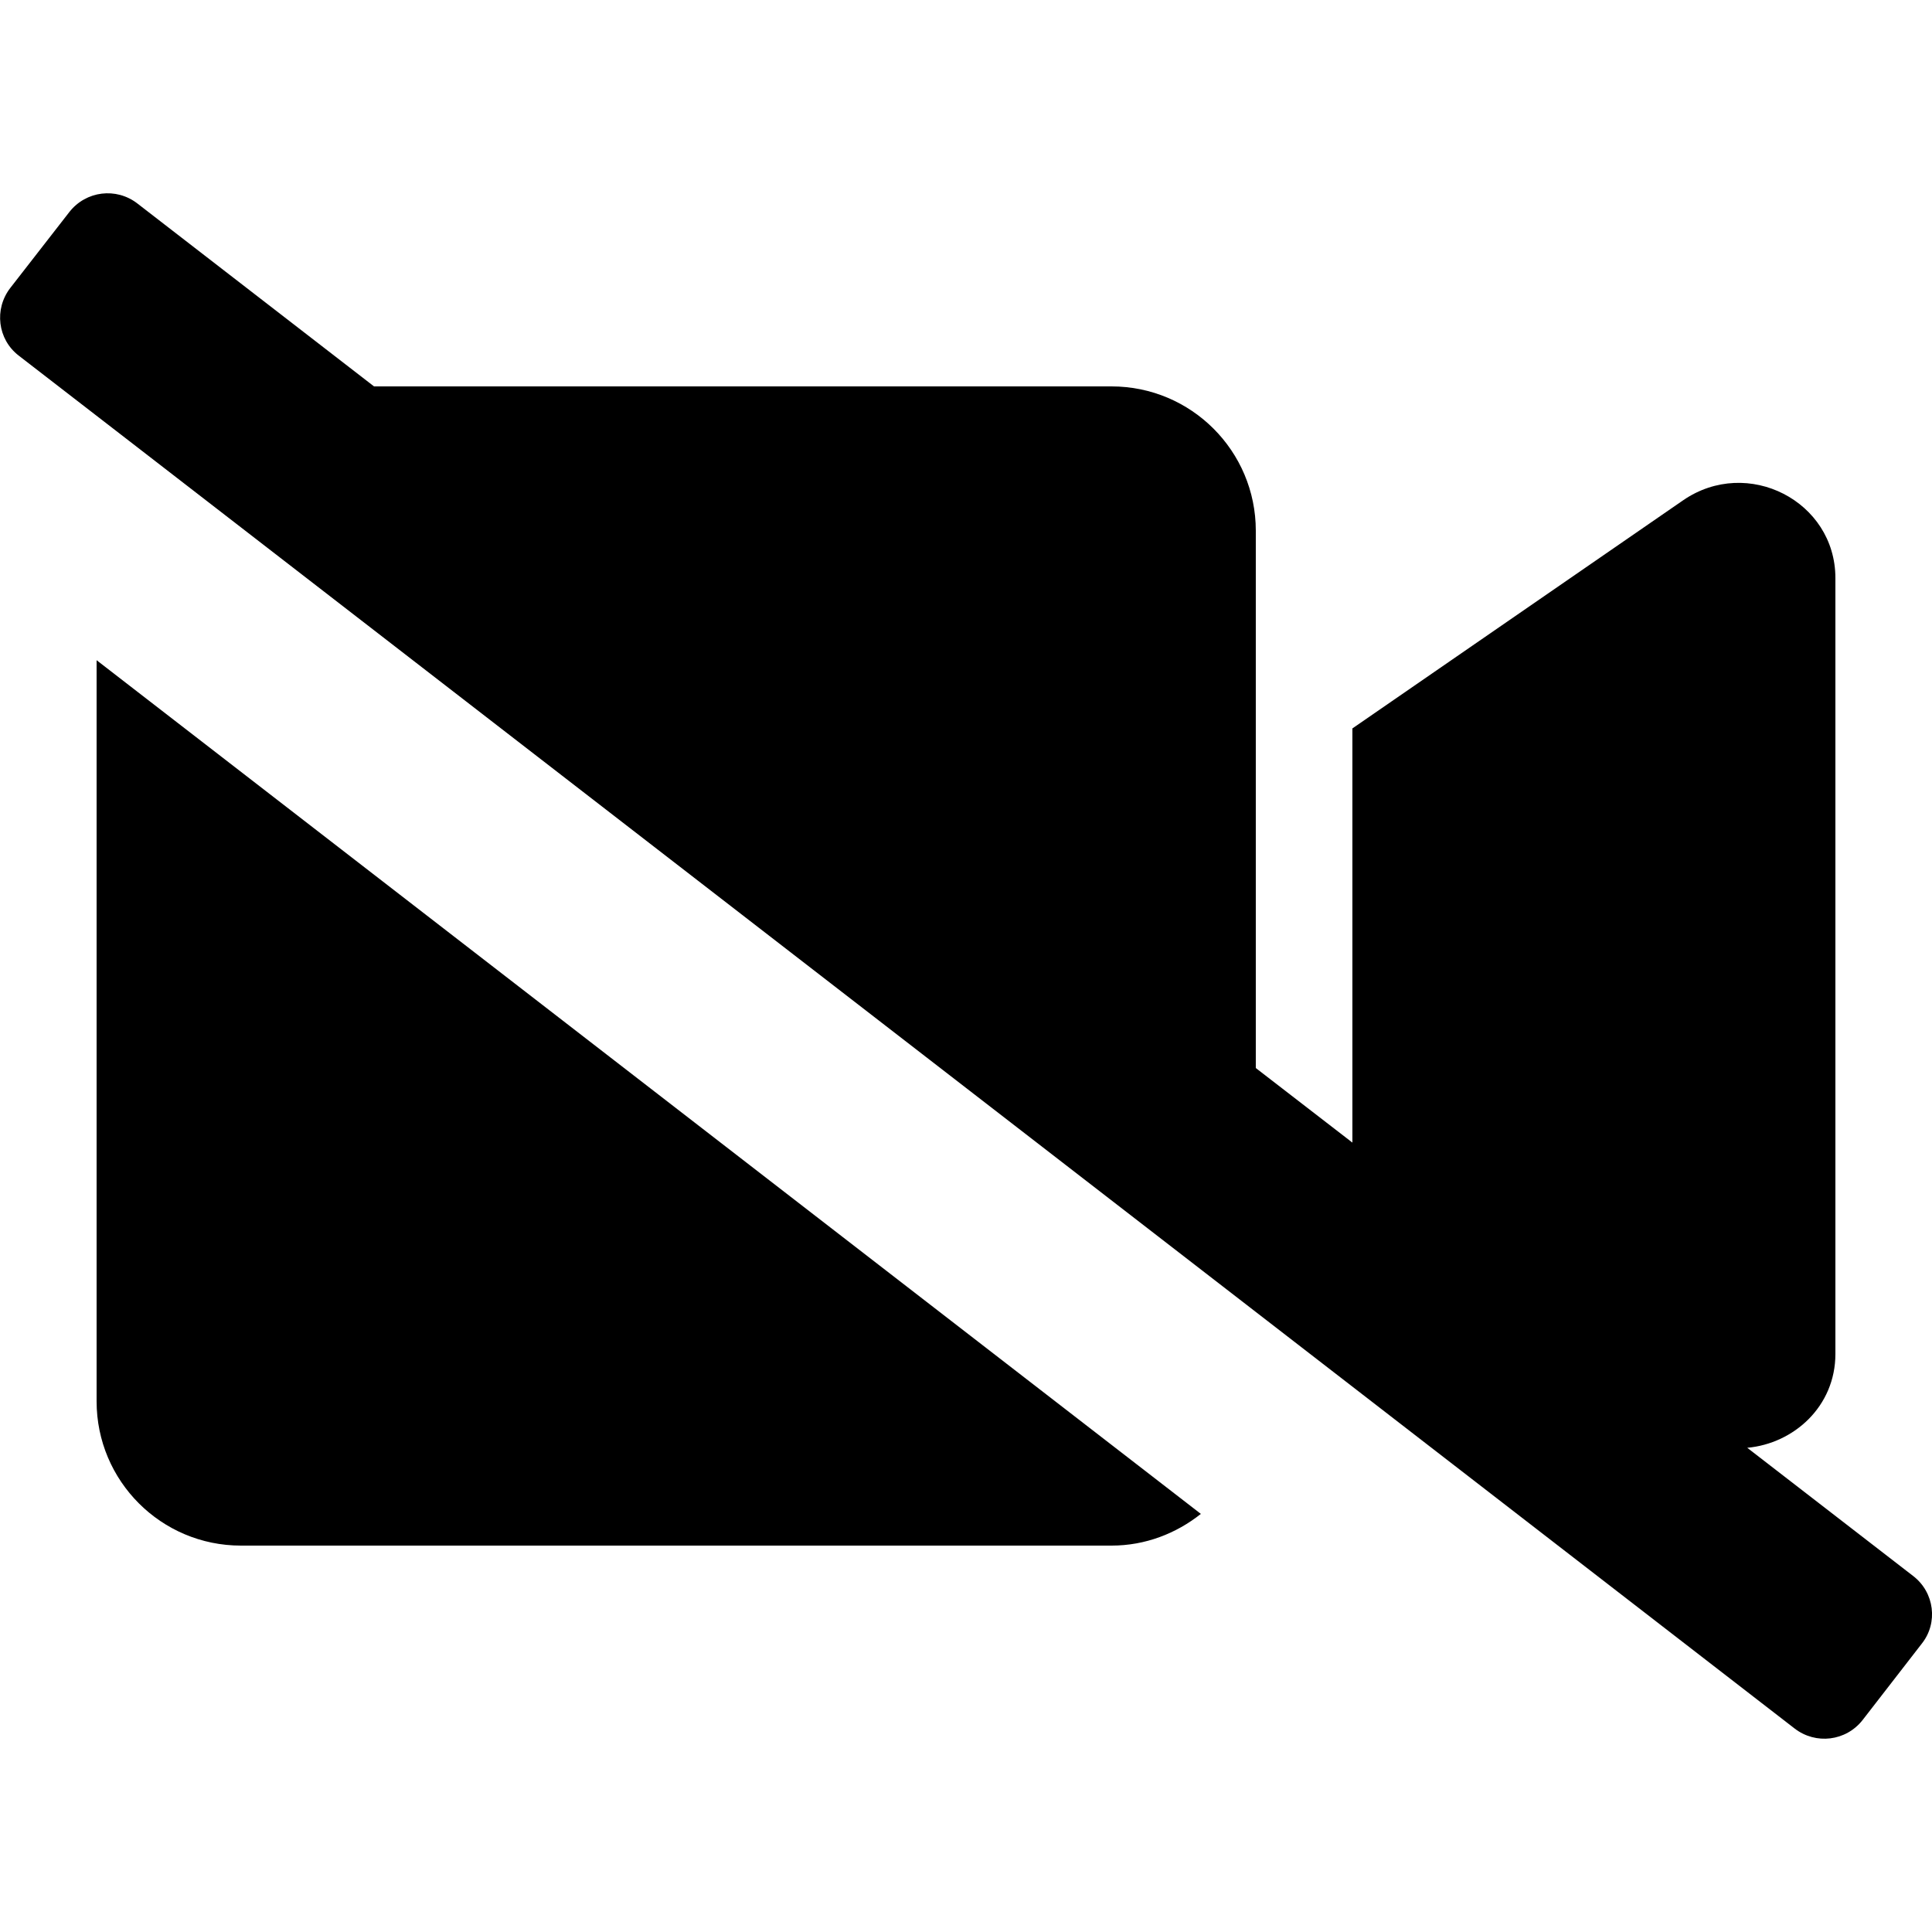
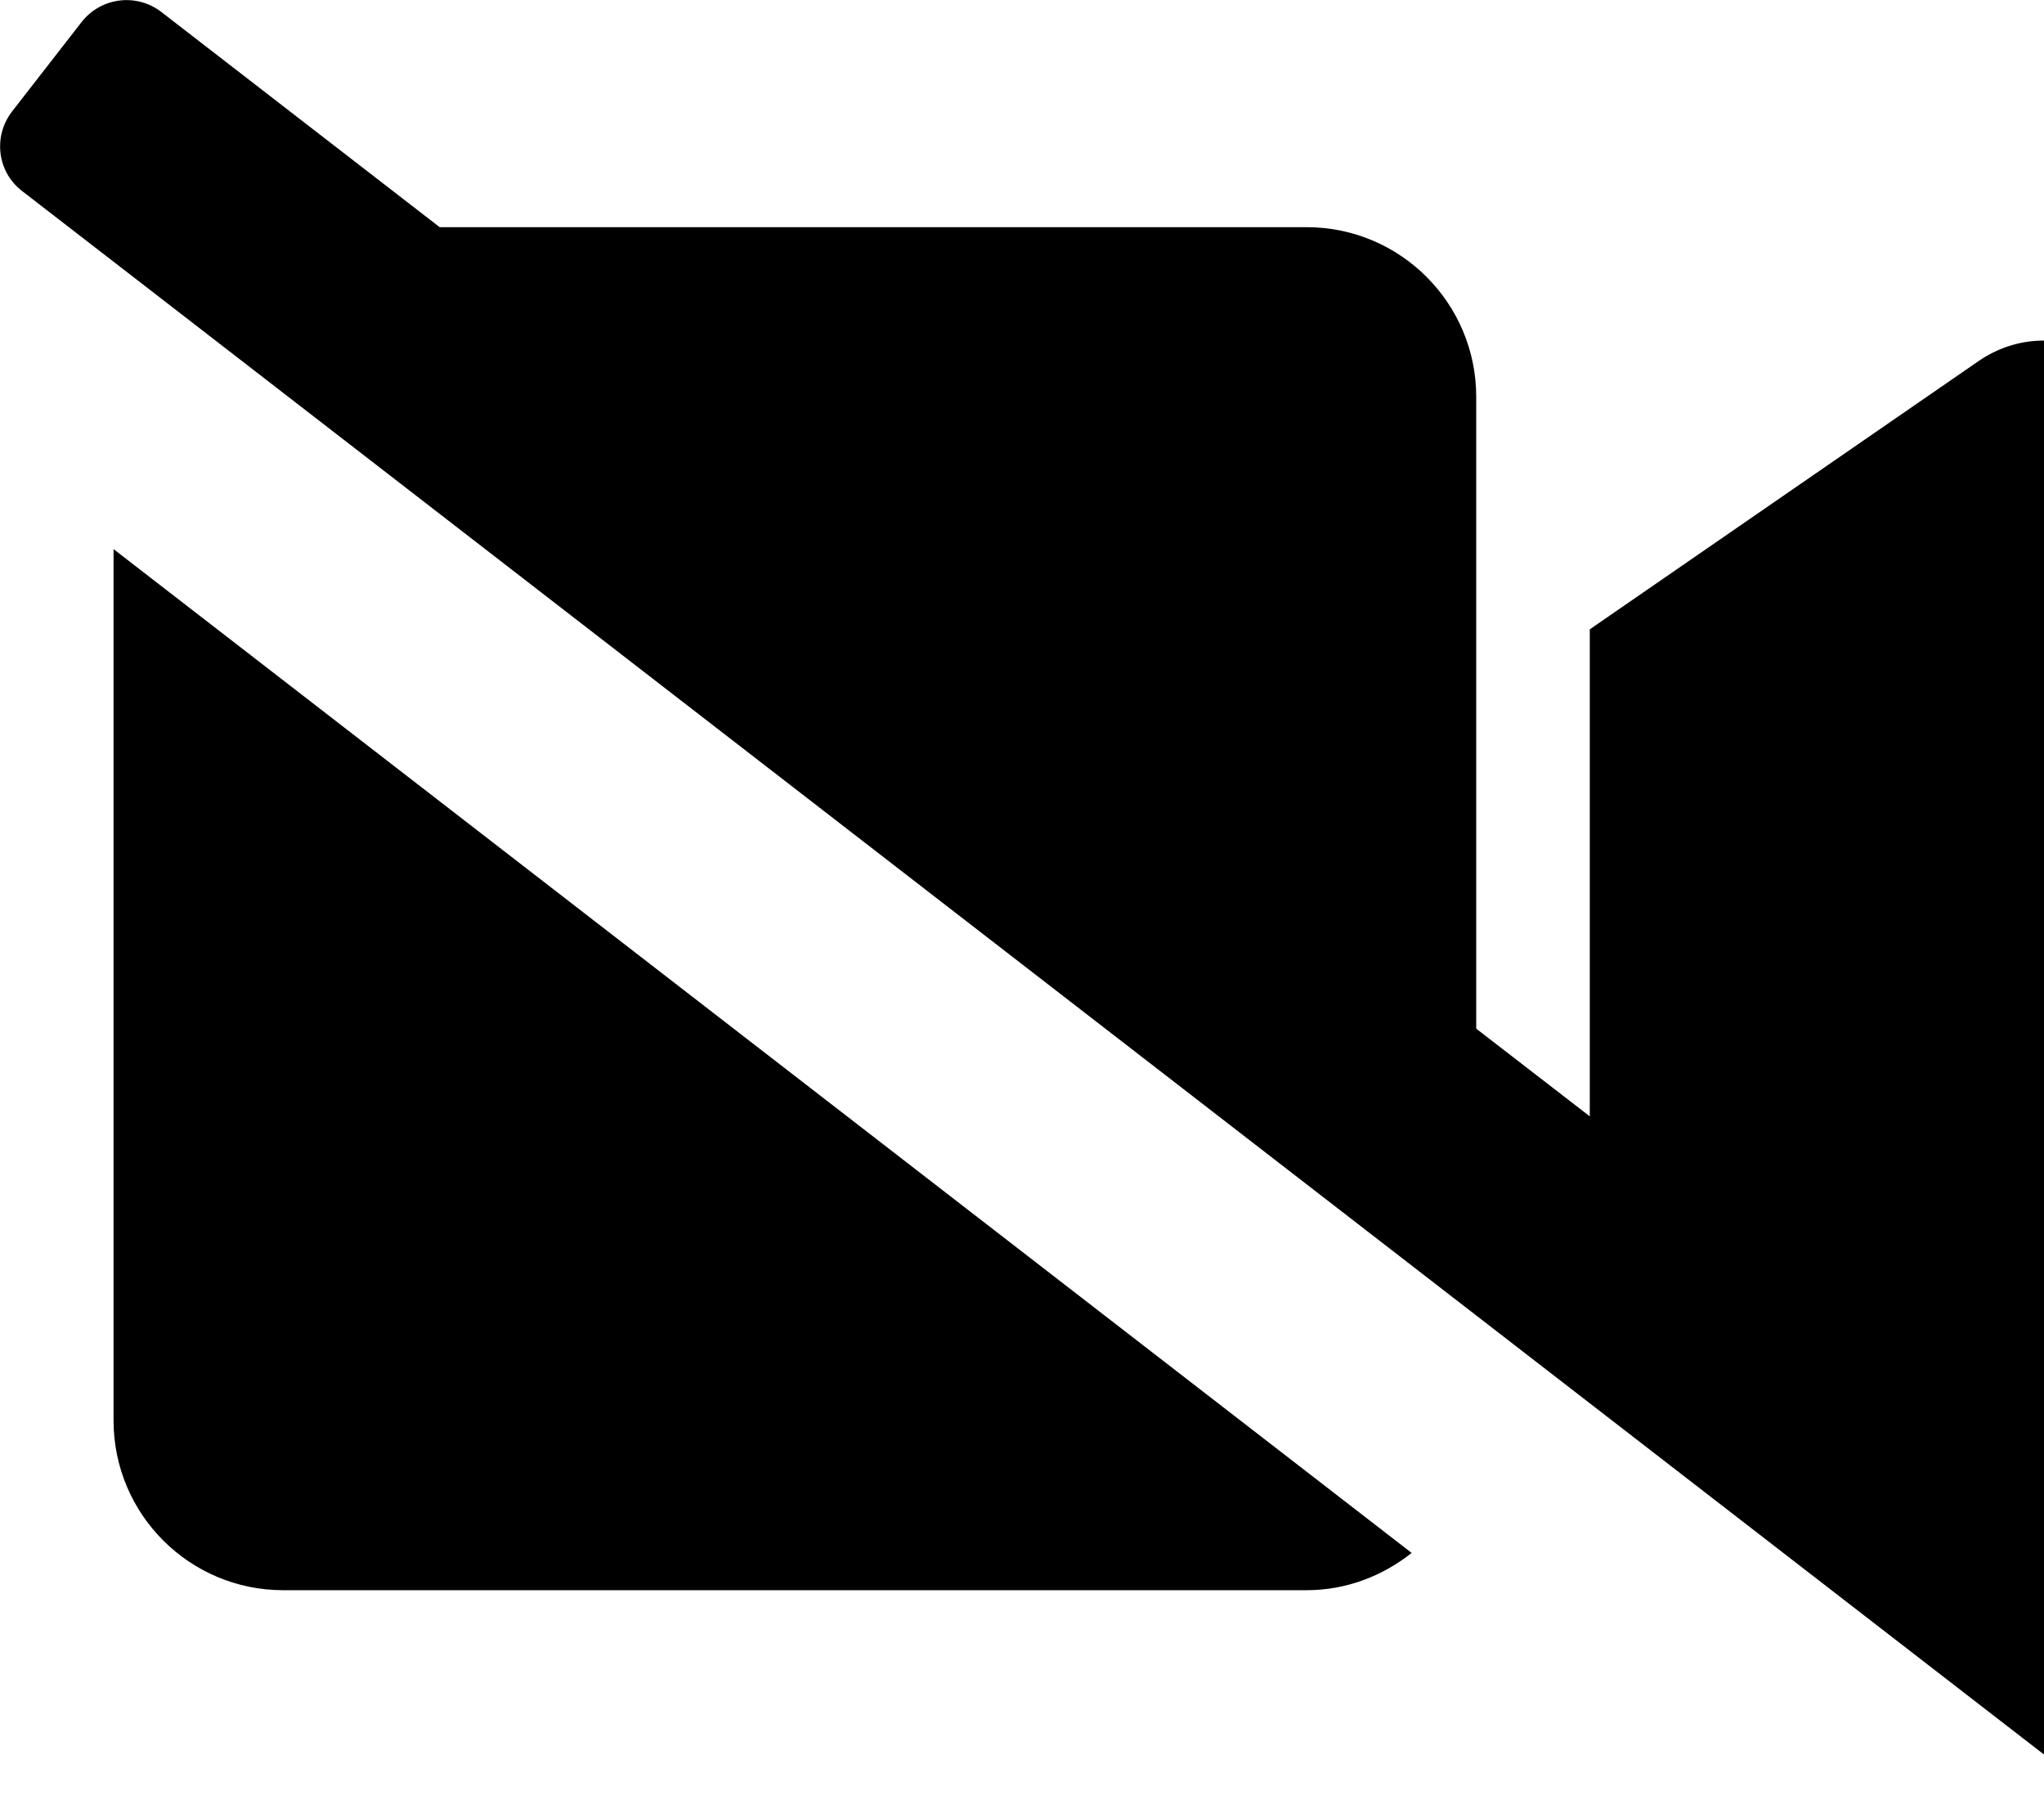
- <svg xmlns="http://www.w3.org/2000/svg" width="20" height="20" aria-hidden="true" focusable="false" viewBox="0 0 640 512">
+ <svg xmlns="http://www.w3.org/2000/svg" aria-hidden="true" focusable="false" viewBox="0 0 576 512">
  <path fill="currentColor" d="M633.8 458.1l-55-42.5c15.4-1.4 29.2-13.7 29.2-31.1v-257c0-25.5-29.1-40.4-50.4-25.8L448 177.3v137.2l-32-24.7v-178c0-26.4-21.4-47.8-47.8-47.8H123.9L45.5 3.4C38.5-2 28.5-.8 23 6.2L3.4 31.4c-5.4 7-4.2 17 2.8 22.4L42.7 82 416 370.6l178.5 138c7 5.4 17 4.2 22.5-2.8l19.6-25.3c5.5-6.9 4.2-17-2.8-22.4zM32 400.2c0 26.4 21.4 47.8 47.8 47.8h288.4c11.2 0 21.4-4 29.6-10.5L32 154.7v245.5z" />
</svg>
